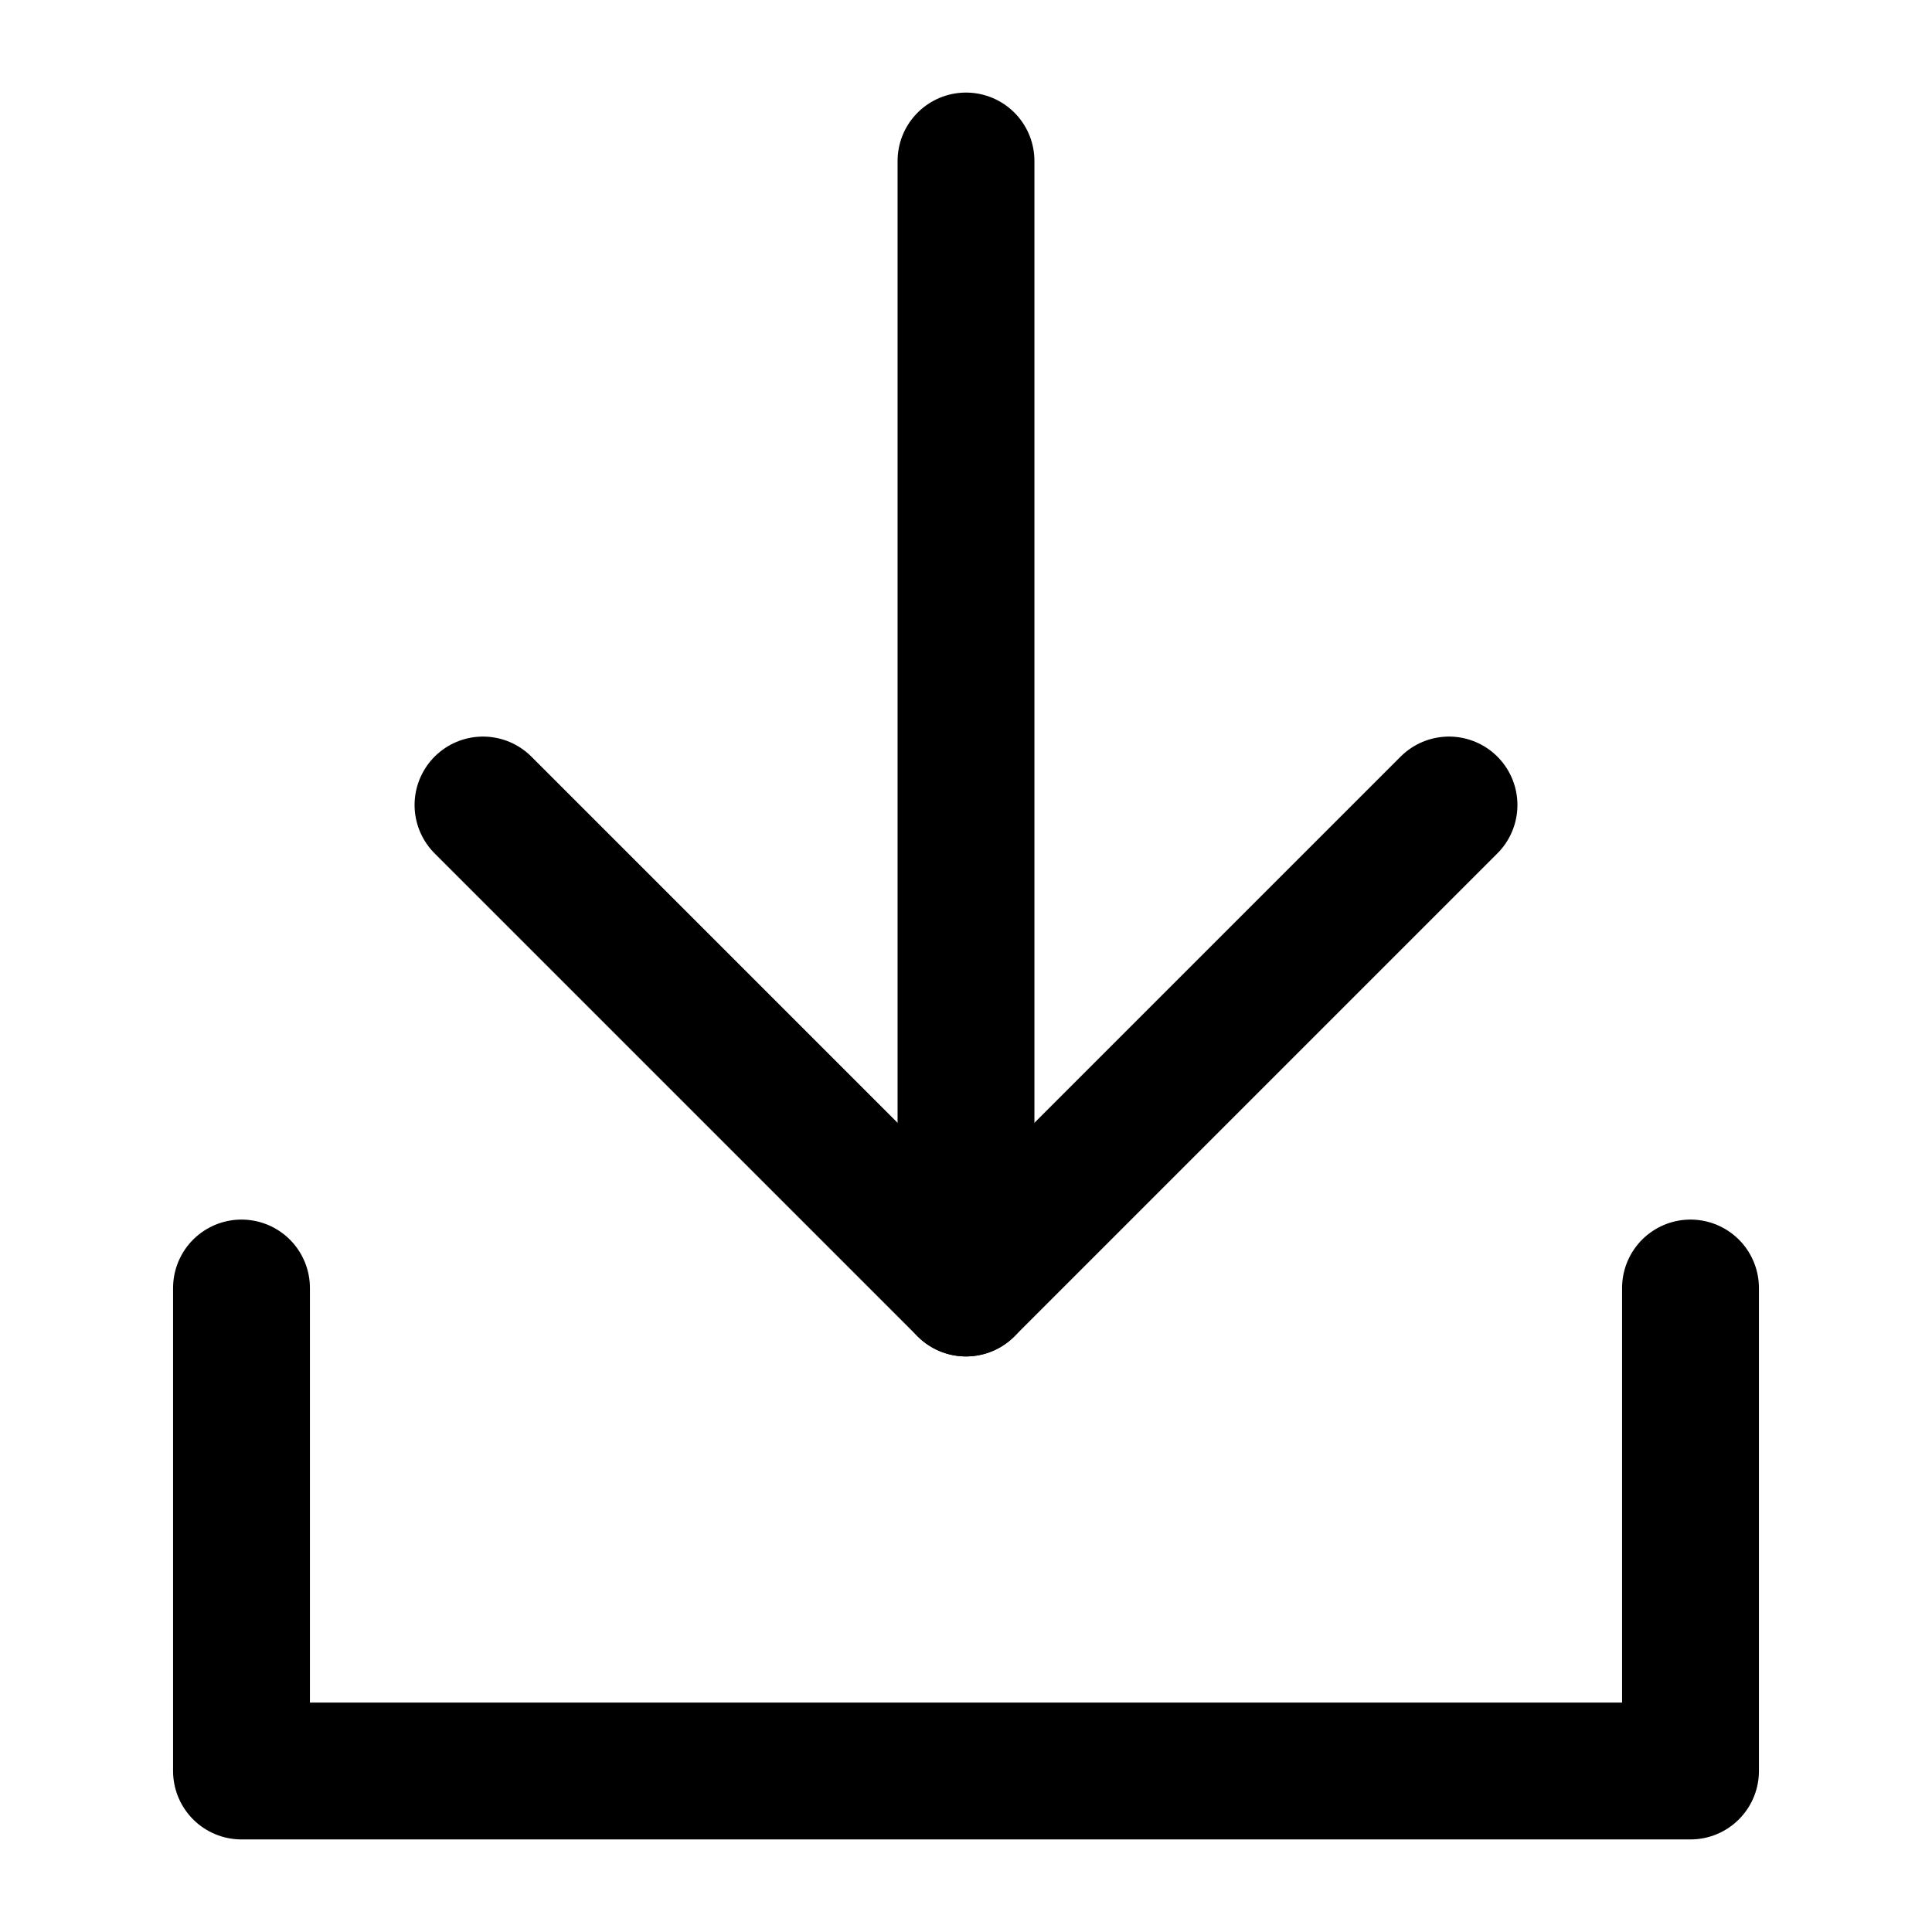
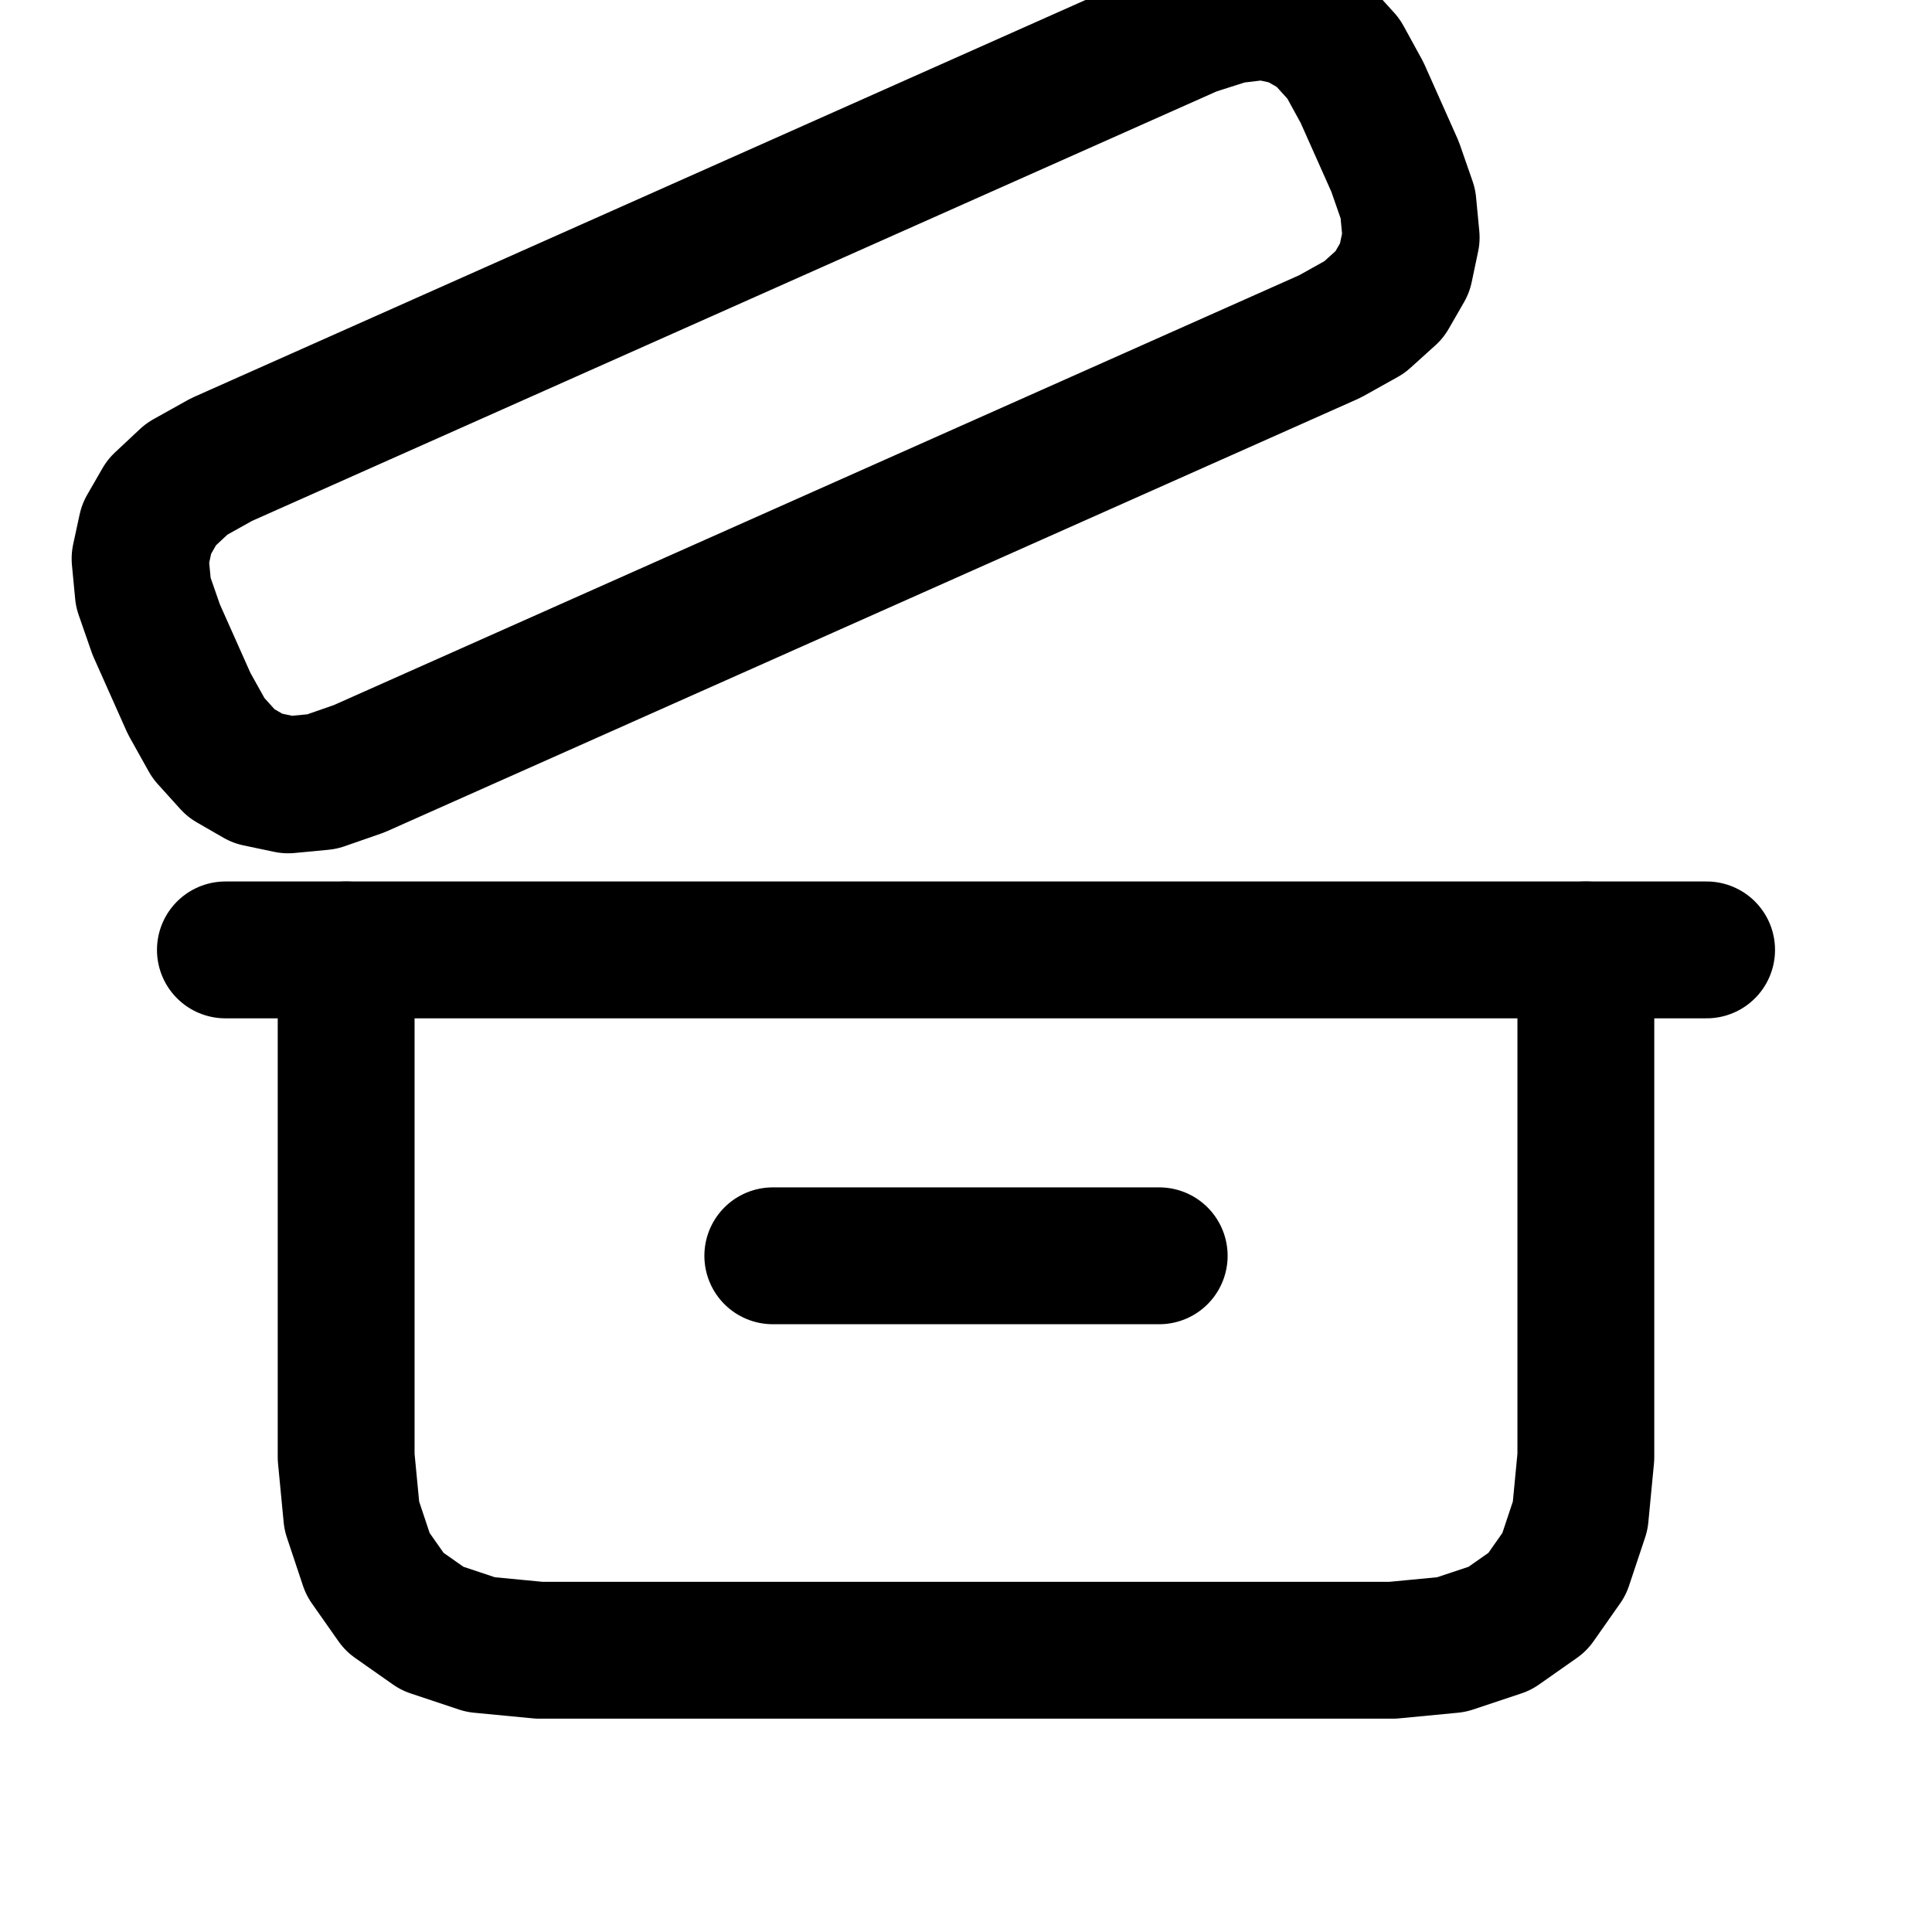
<svg xmlns="http://www.w3.org/2000/svg" viewBox="0 0 24 24" fill="none" stroke="currentColor" stroke-width="1.7" stroke-linecap="round" stroke-linejoin="round">
-   <polyline points="12,2 12,16" />
-   <polyline points="6,10 12,16 18,10" />
-   <polyline points="3,16 3,22 21,22 21,16" />
+   <polyline points="1.94,7.82 1.78,7.36 1.74,6.94 1.82,6.57 2.01,6.24 2.32,5.95 2.75,5.71 14.81,0.34 15.28,0.19 15.70,0.14 16.07,0.22 16.40,0.41 16.69,0.73 16.92,1.15 17.33,2.07 17.49,2.53 17.53,2.95 17.45,3.33 17.26,3.66 16.95,3.94 16.52,4.18 4.46,9.55 4.00,9.71 3.58,9.75 3.20,9.67 2.87,9.48 2.59,9.17 2.35,8.74 1.94,7.82" />
+   <polyline points="4.30,11.80 4.30,18.10 4.37,18.83 4.57,19.43 4.90,19.90 5.37,20.23 5.97,20.43 6.70,20.50 17.30,20.50 18.03,20.43 18.63,20.23 19.10,19.90 19.43,19.43 19.63,18.83 19.70,18.10 19.70,11.80" />
+   <polyline points="2.80,11.80 21.20,11.80" />
+   <polyline points="9.60,15.60 14.40,15.60" />
</svg>
